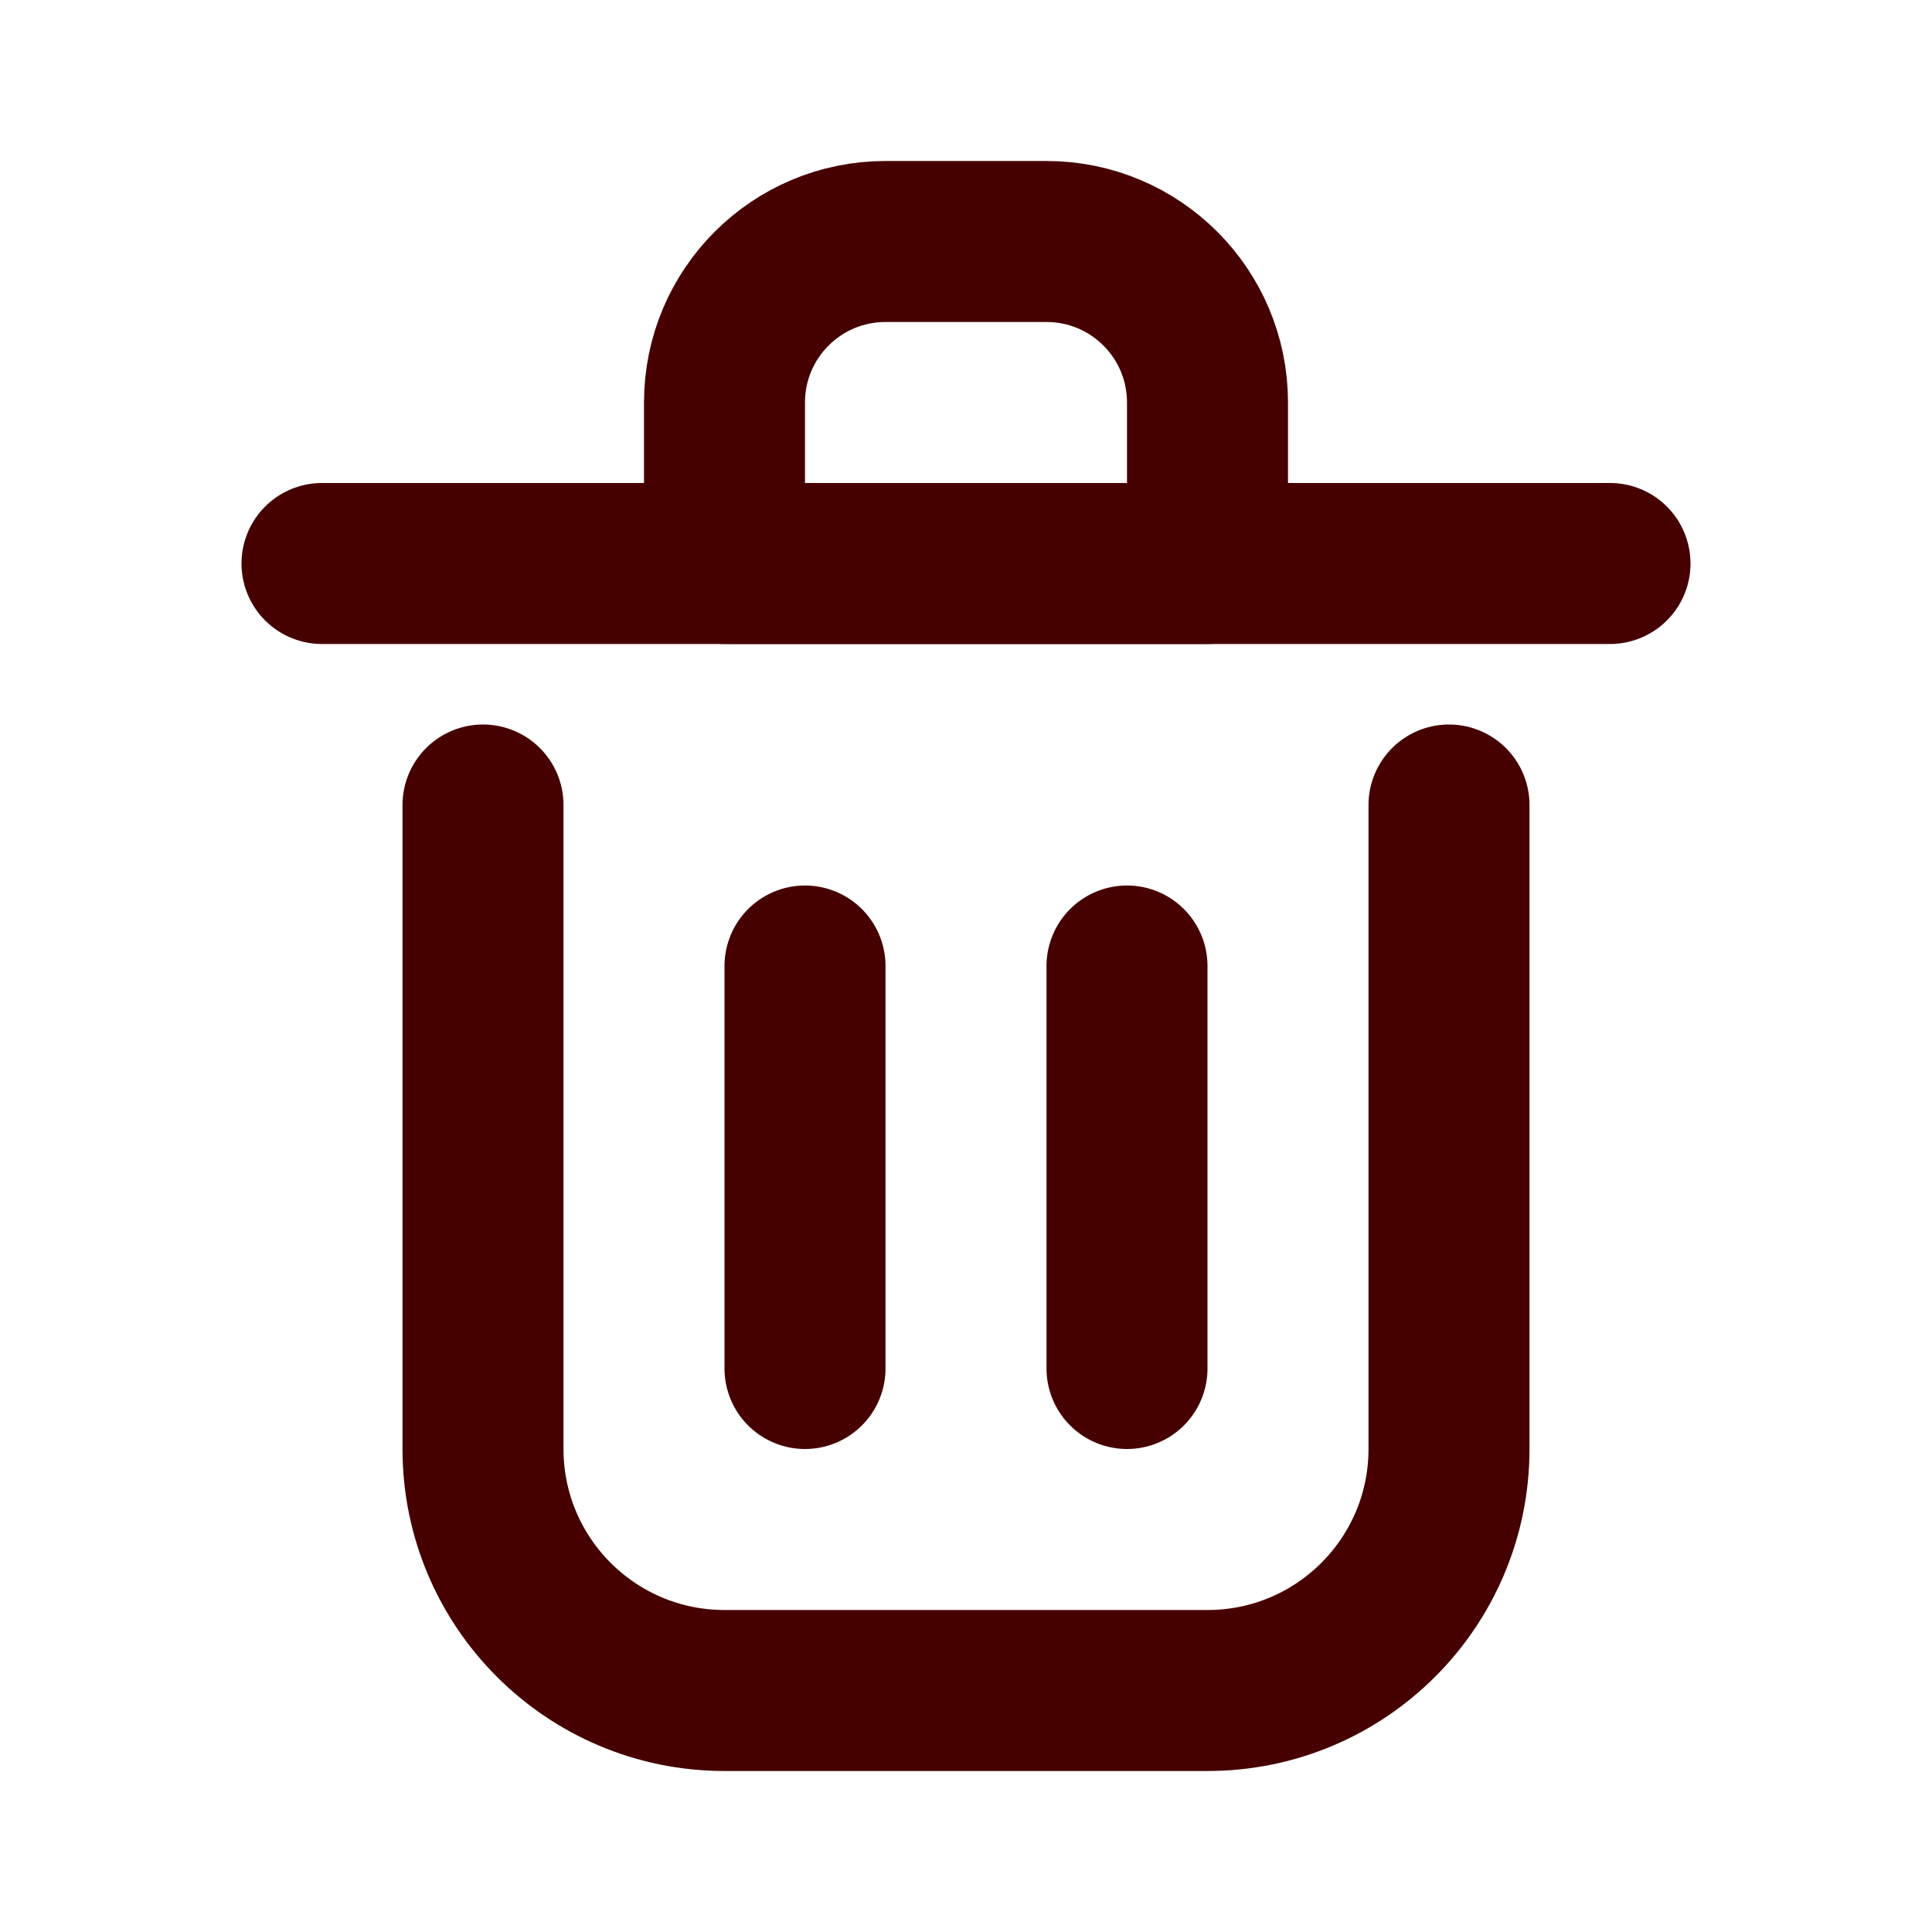
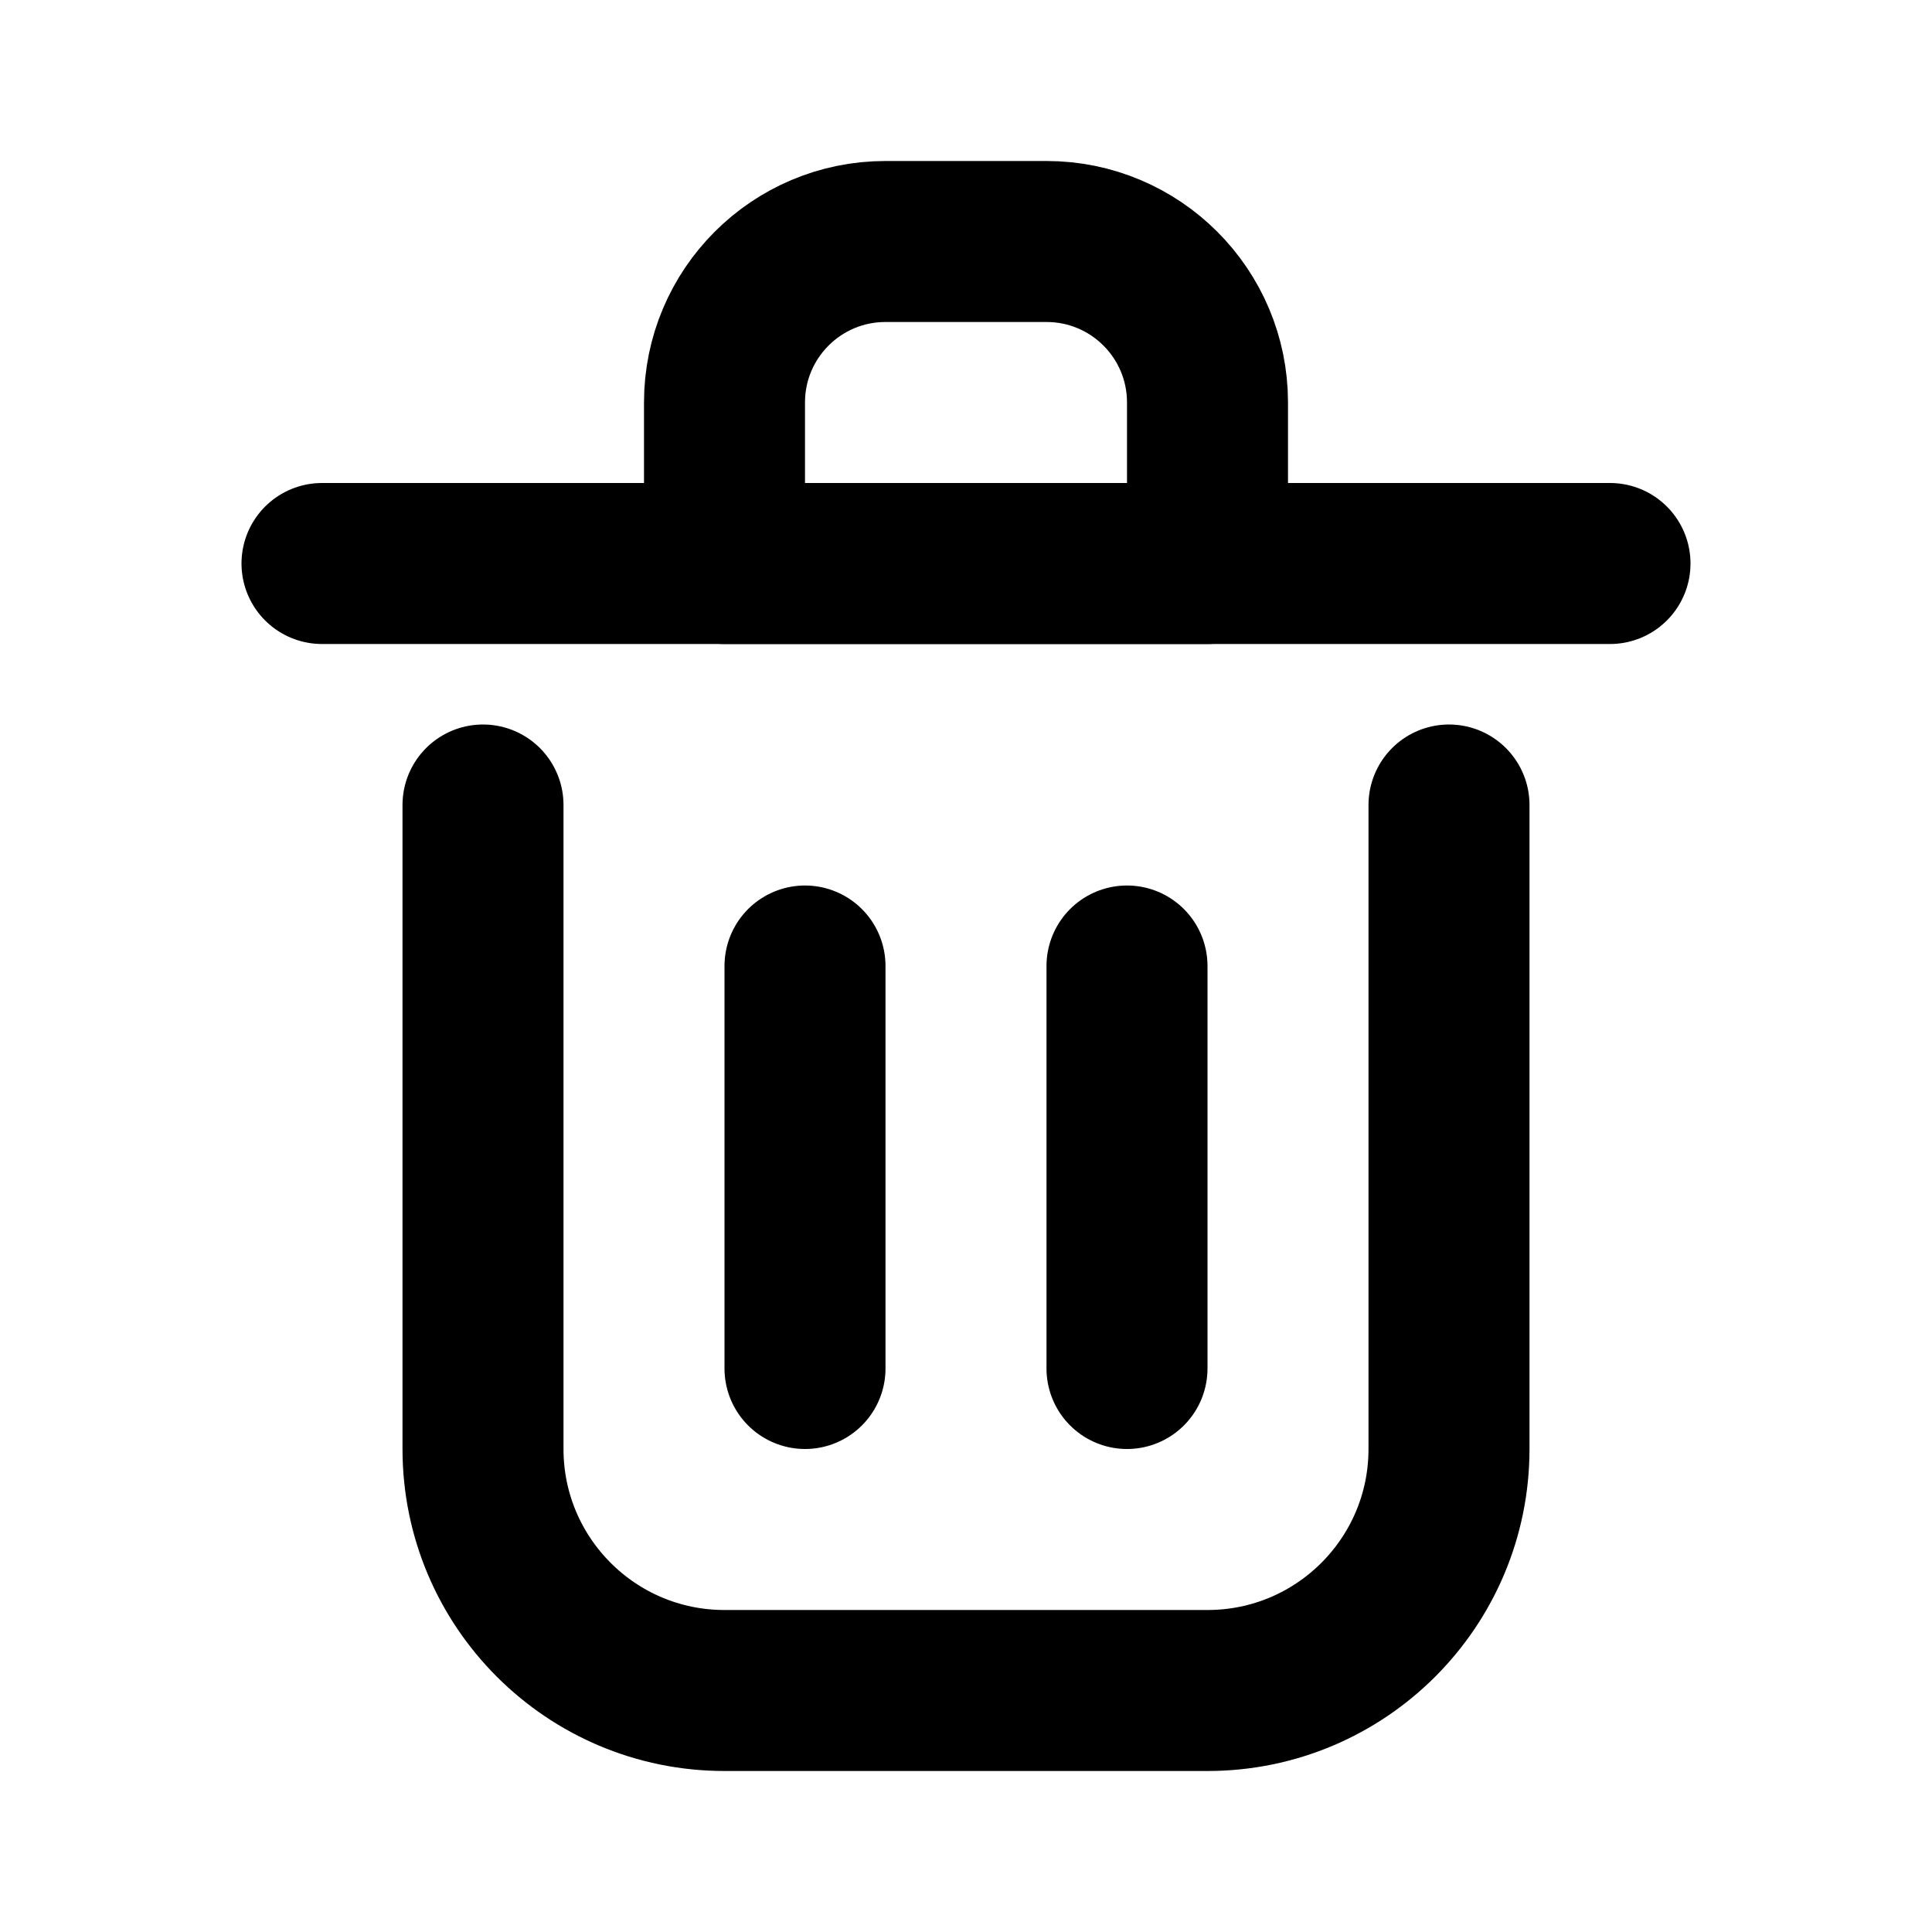
<svg xmlns="http://www.w3.org/2000/svg" width="800px" height="800px" viewBox="0 0 24 24" fill="none">
-   <path d="M10 12V17" stroke="#470000" stroke-width="2" stroke-linecap="round" stroke-linejoin="round" />
-   <path d="M14 12V17" stroke="#470000" stroke-width="2" stroke-linecap="round" stroke-linejoin="round" />
-   <path d="M4 7H20" stroke="#470000" stroke-width="2" stroke-linecap="round" stroke-linejoin="round" />
-   <path d="M6 10V18C6 19.657 7.343 21 9 21H15C16.657 21 18 19.657 18 18V10" stroke="#470000" stroke-width="2" stroke-linecap="round" stroke-linejoin="round" />
-   <path d="M9 5C9 3.895 9.895 3 11 3H13C14.105 3 15 3.895 15 5V7H9V5Z" stroke="#470000" stroke-width="2" stroke-linecap="round" stroke-linejoin="round" />
+   <path d="M10 12V17" stroke="#000000" stroke-width="2" stroke-linecap="round" stroke-linejoin="round" />
+   <path d="M14 12V17" stroke="#000000" stroke-width="2" stroke-linecap="round" stroke-linejoin="round" />
+   <path d="M4 7H20" stroke="#000000" stroke-width="2" stroke-linecap="round" stroke-linejoin="round" />
+   <path d="M6 10V18C6 19.657 7.343 21 9 21H15C16.657 21 18 19.657 18 18V10" stroke="#000000" stroke-width="2" stroke-linecap="round" stroke-linejoin="round" />
+   <path d="M9 5C9 3.895 9.895 3 11 3H13C14.105 3 15 3.895 15 5V7H9V5Z" stroke="#000000" stroke-width="2" stroke-linecap="round" stroke-linejoin="round" />
</svg>
